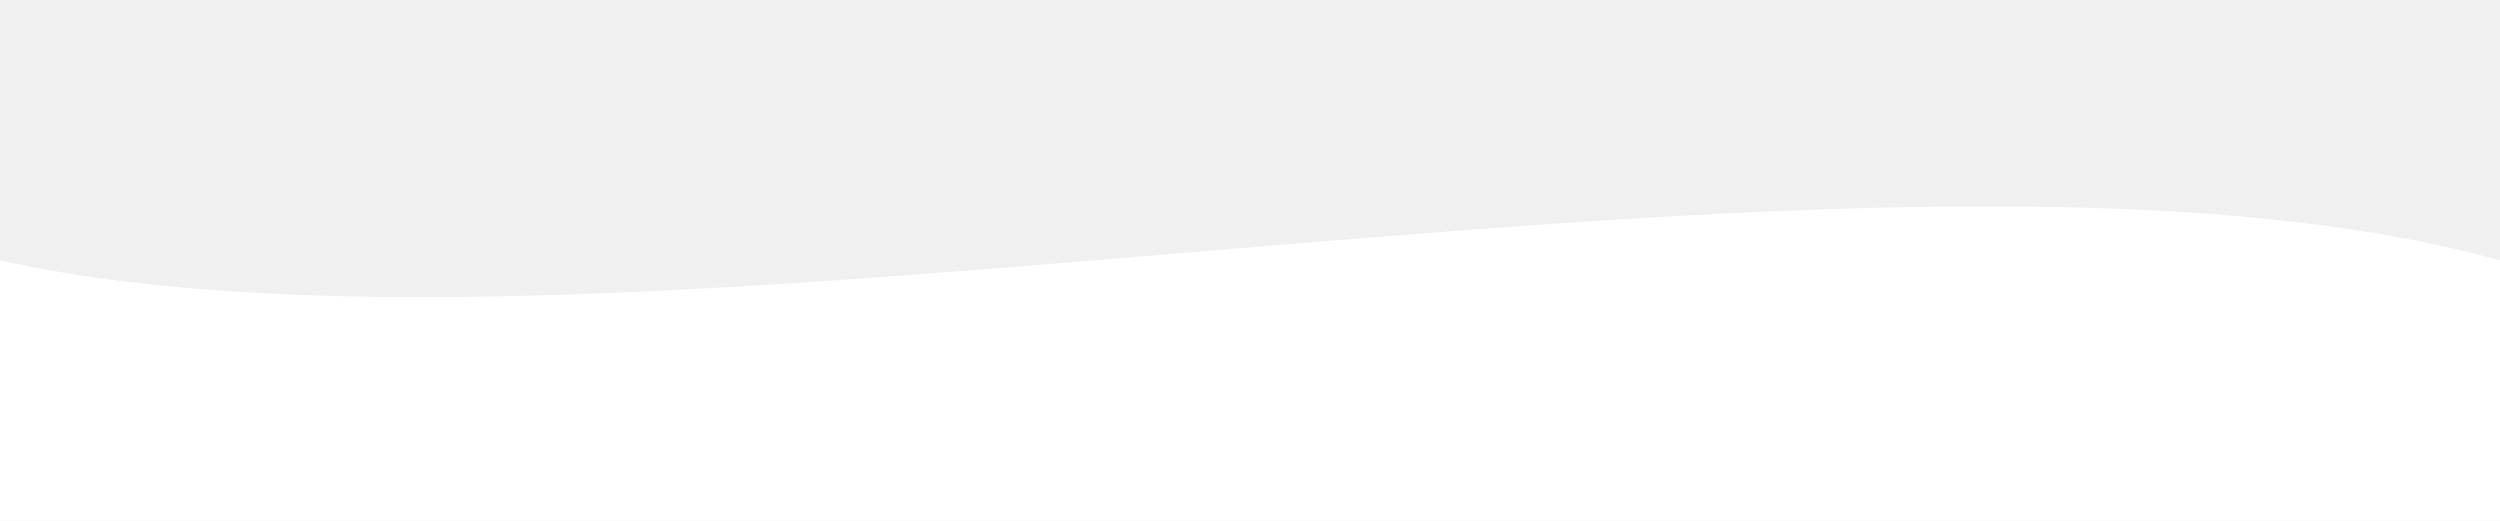
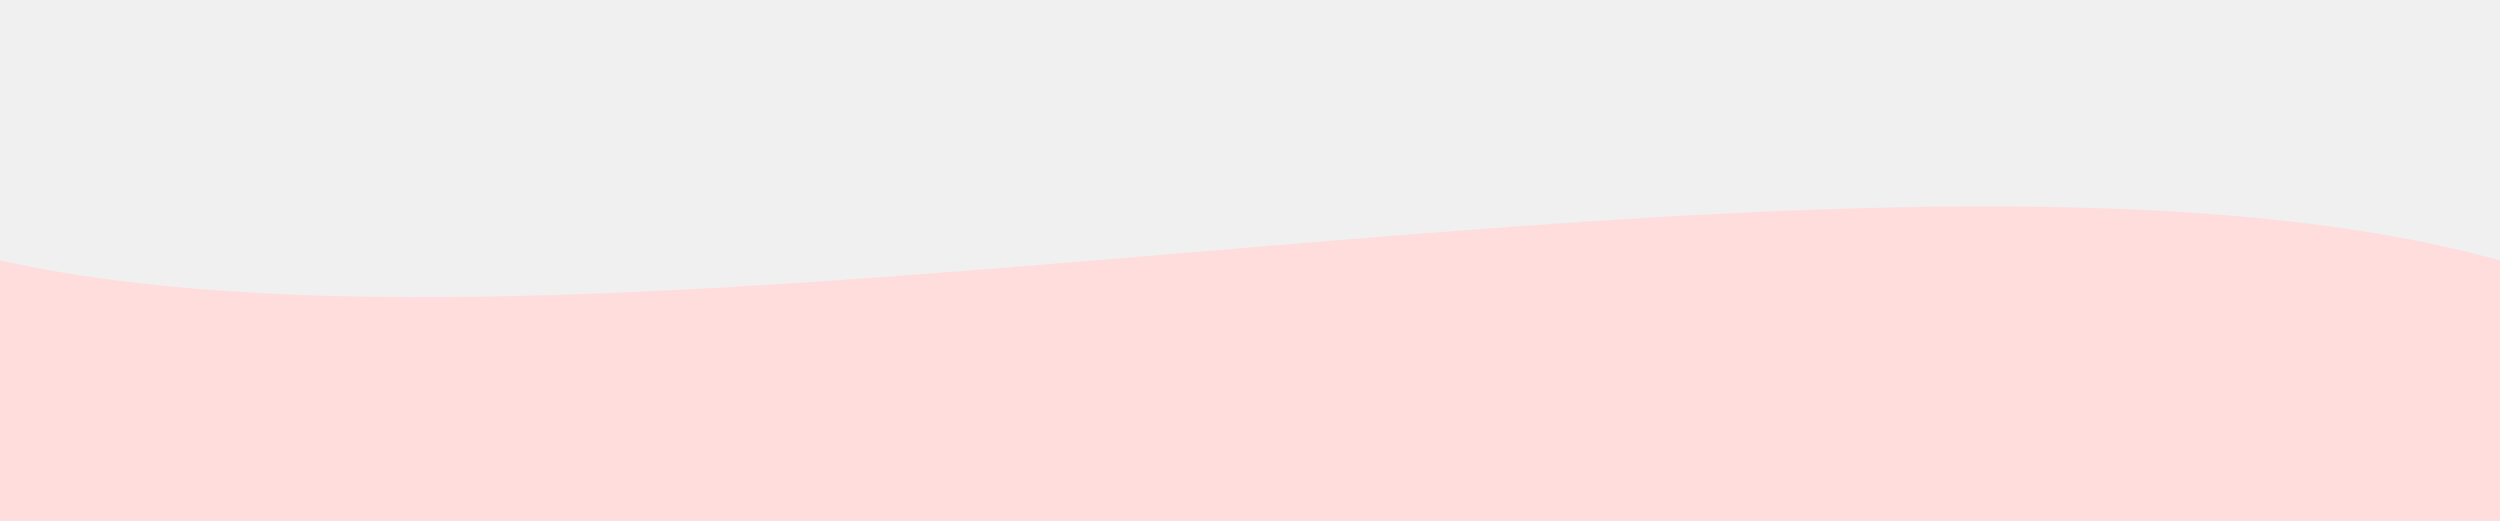
<svg xmlns="http://www.w3.org/2000/svg" viewBox="0 0 1440 300" preserveAspectRatio="none">
-   <path d="     M0,150     C360,230 1080,50 1440,150     L1440,300     L0,300     Z   " fill="#ffffff" />
+   <path d="     M0,150     C360,230 1080,50 1440,150     L1440,300     L0,300     Z   " fill="#ffdddd" />
</svg>
